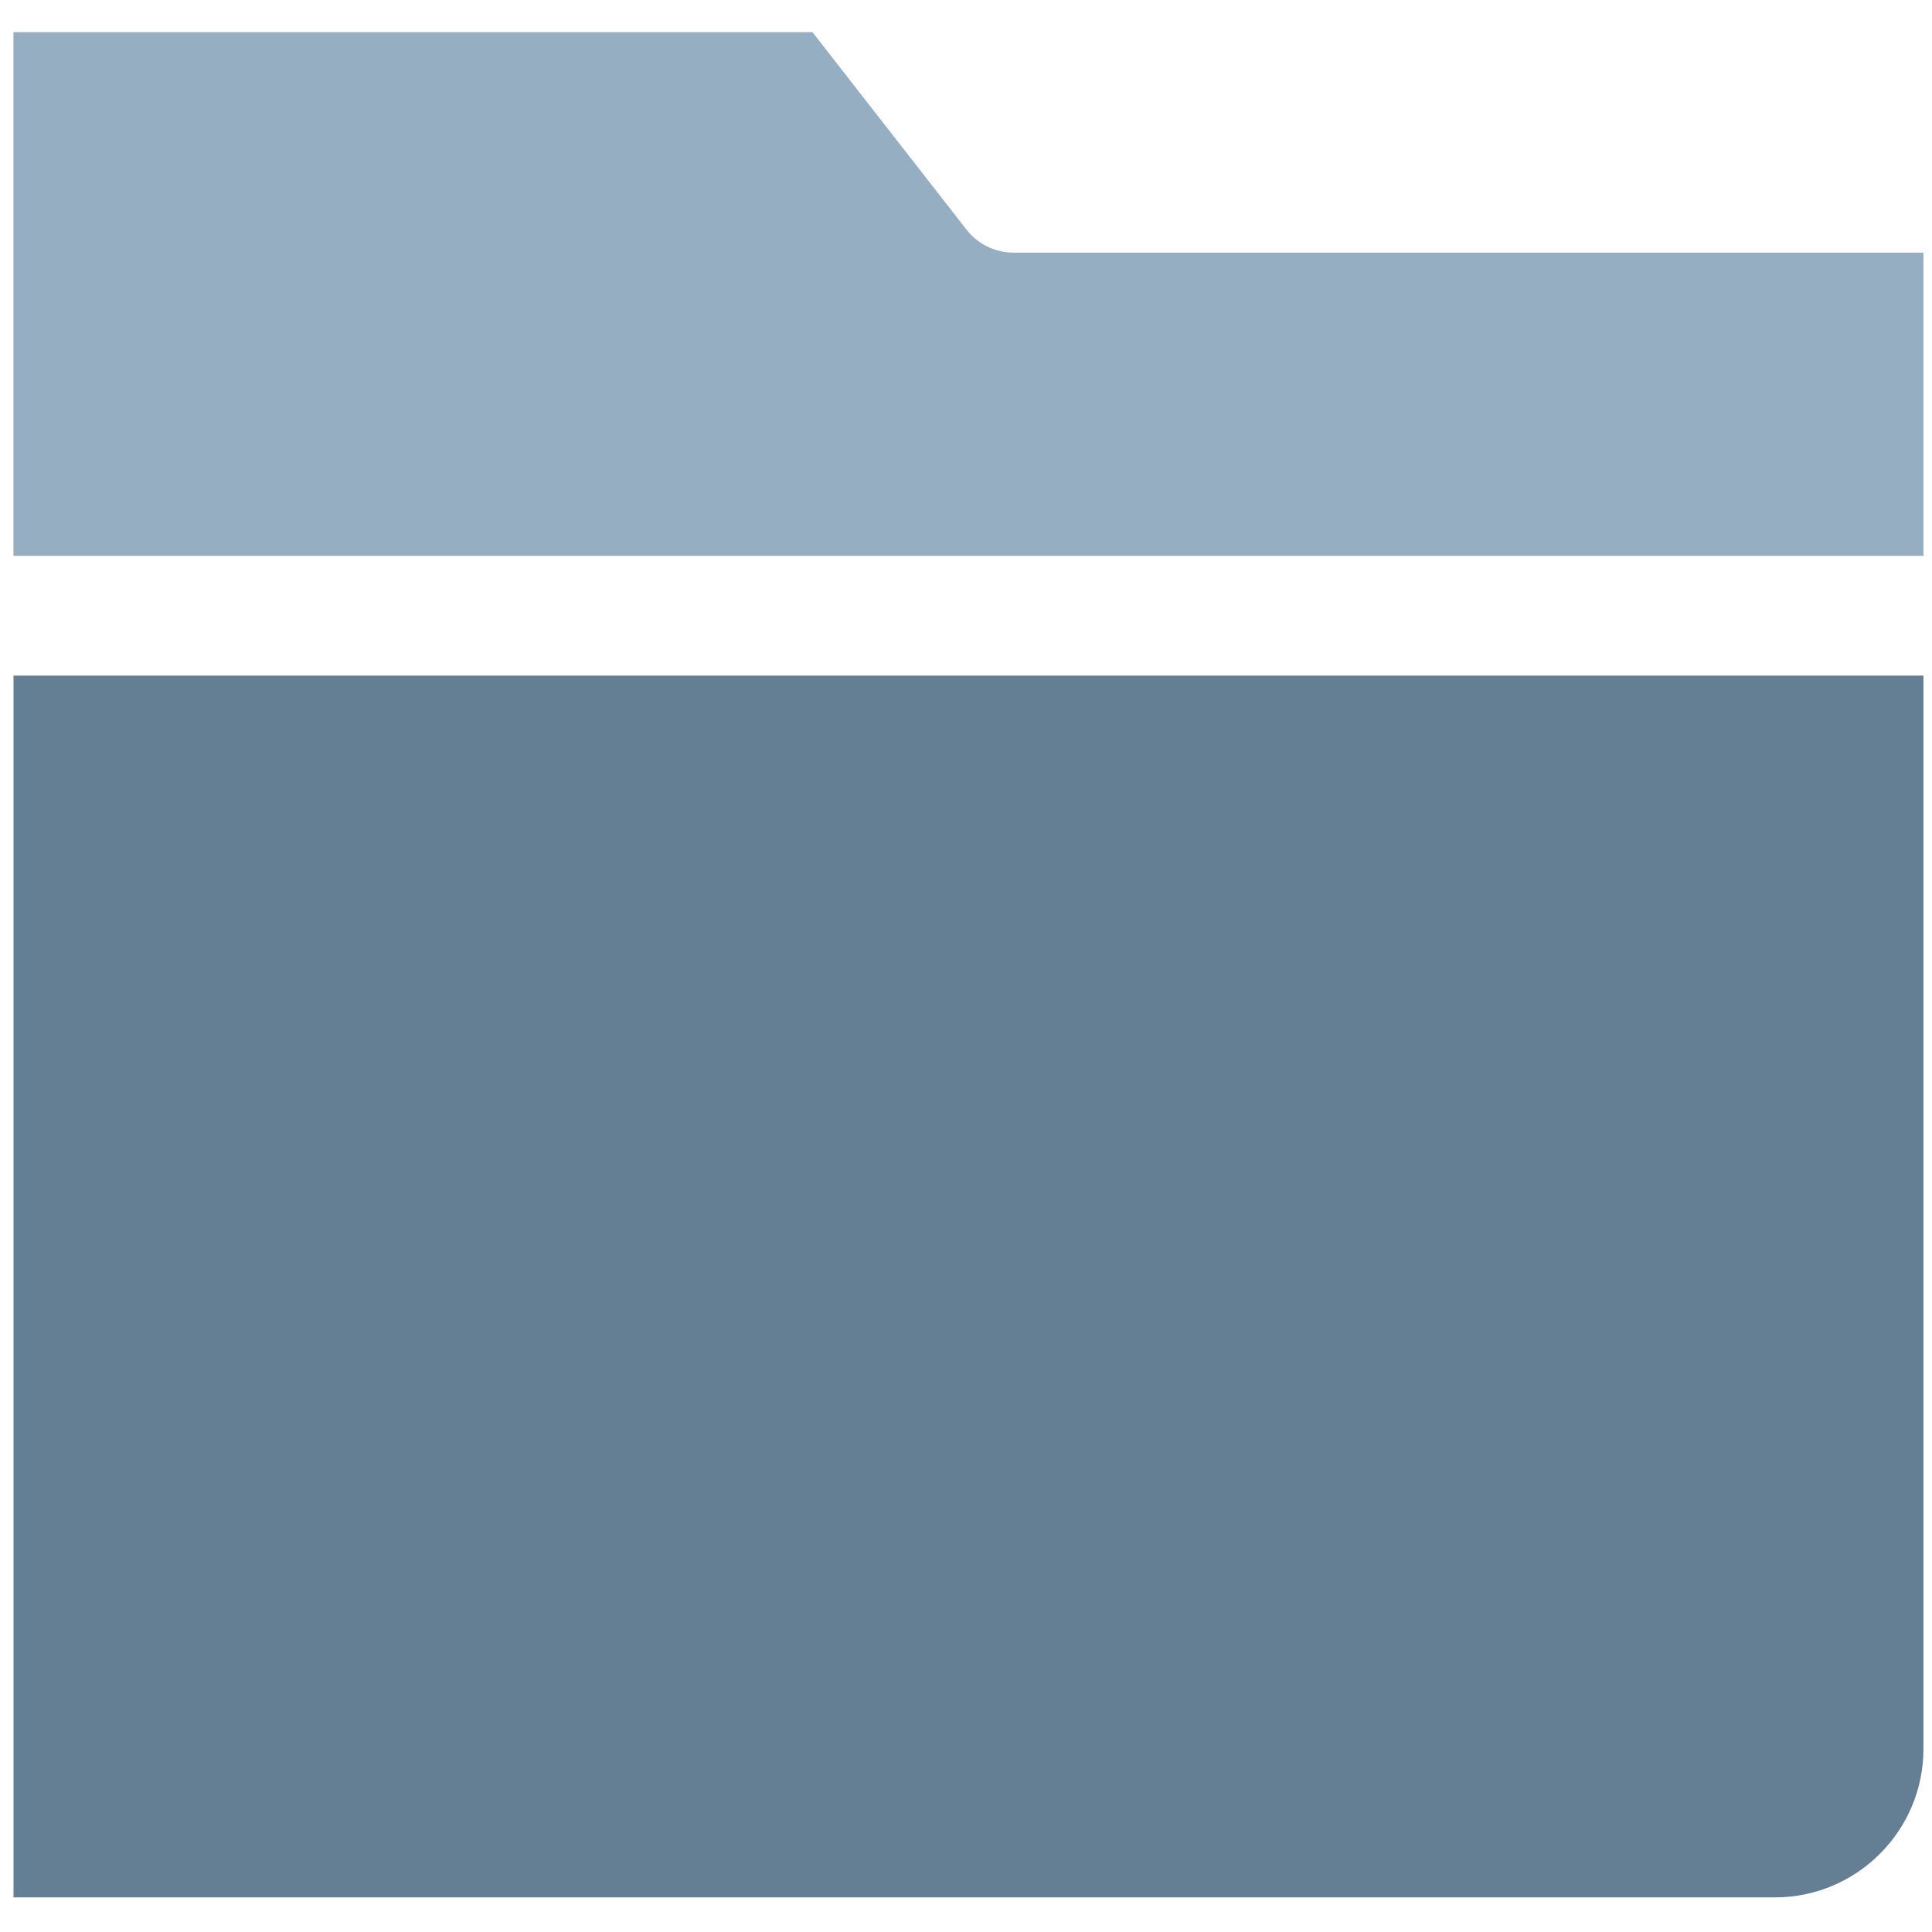
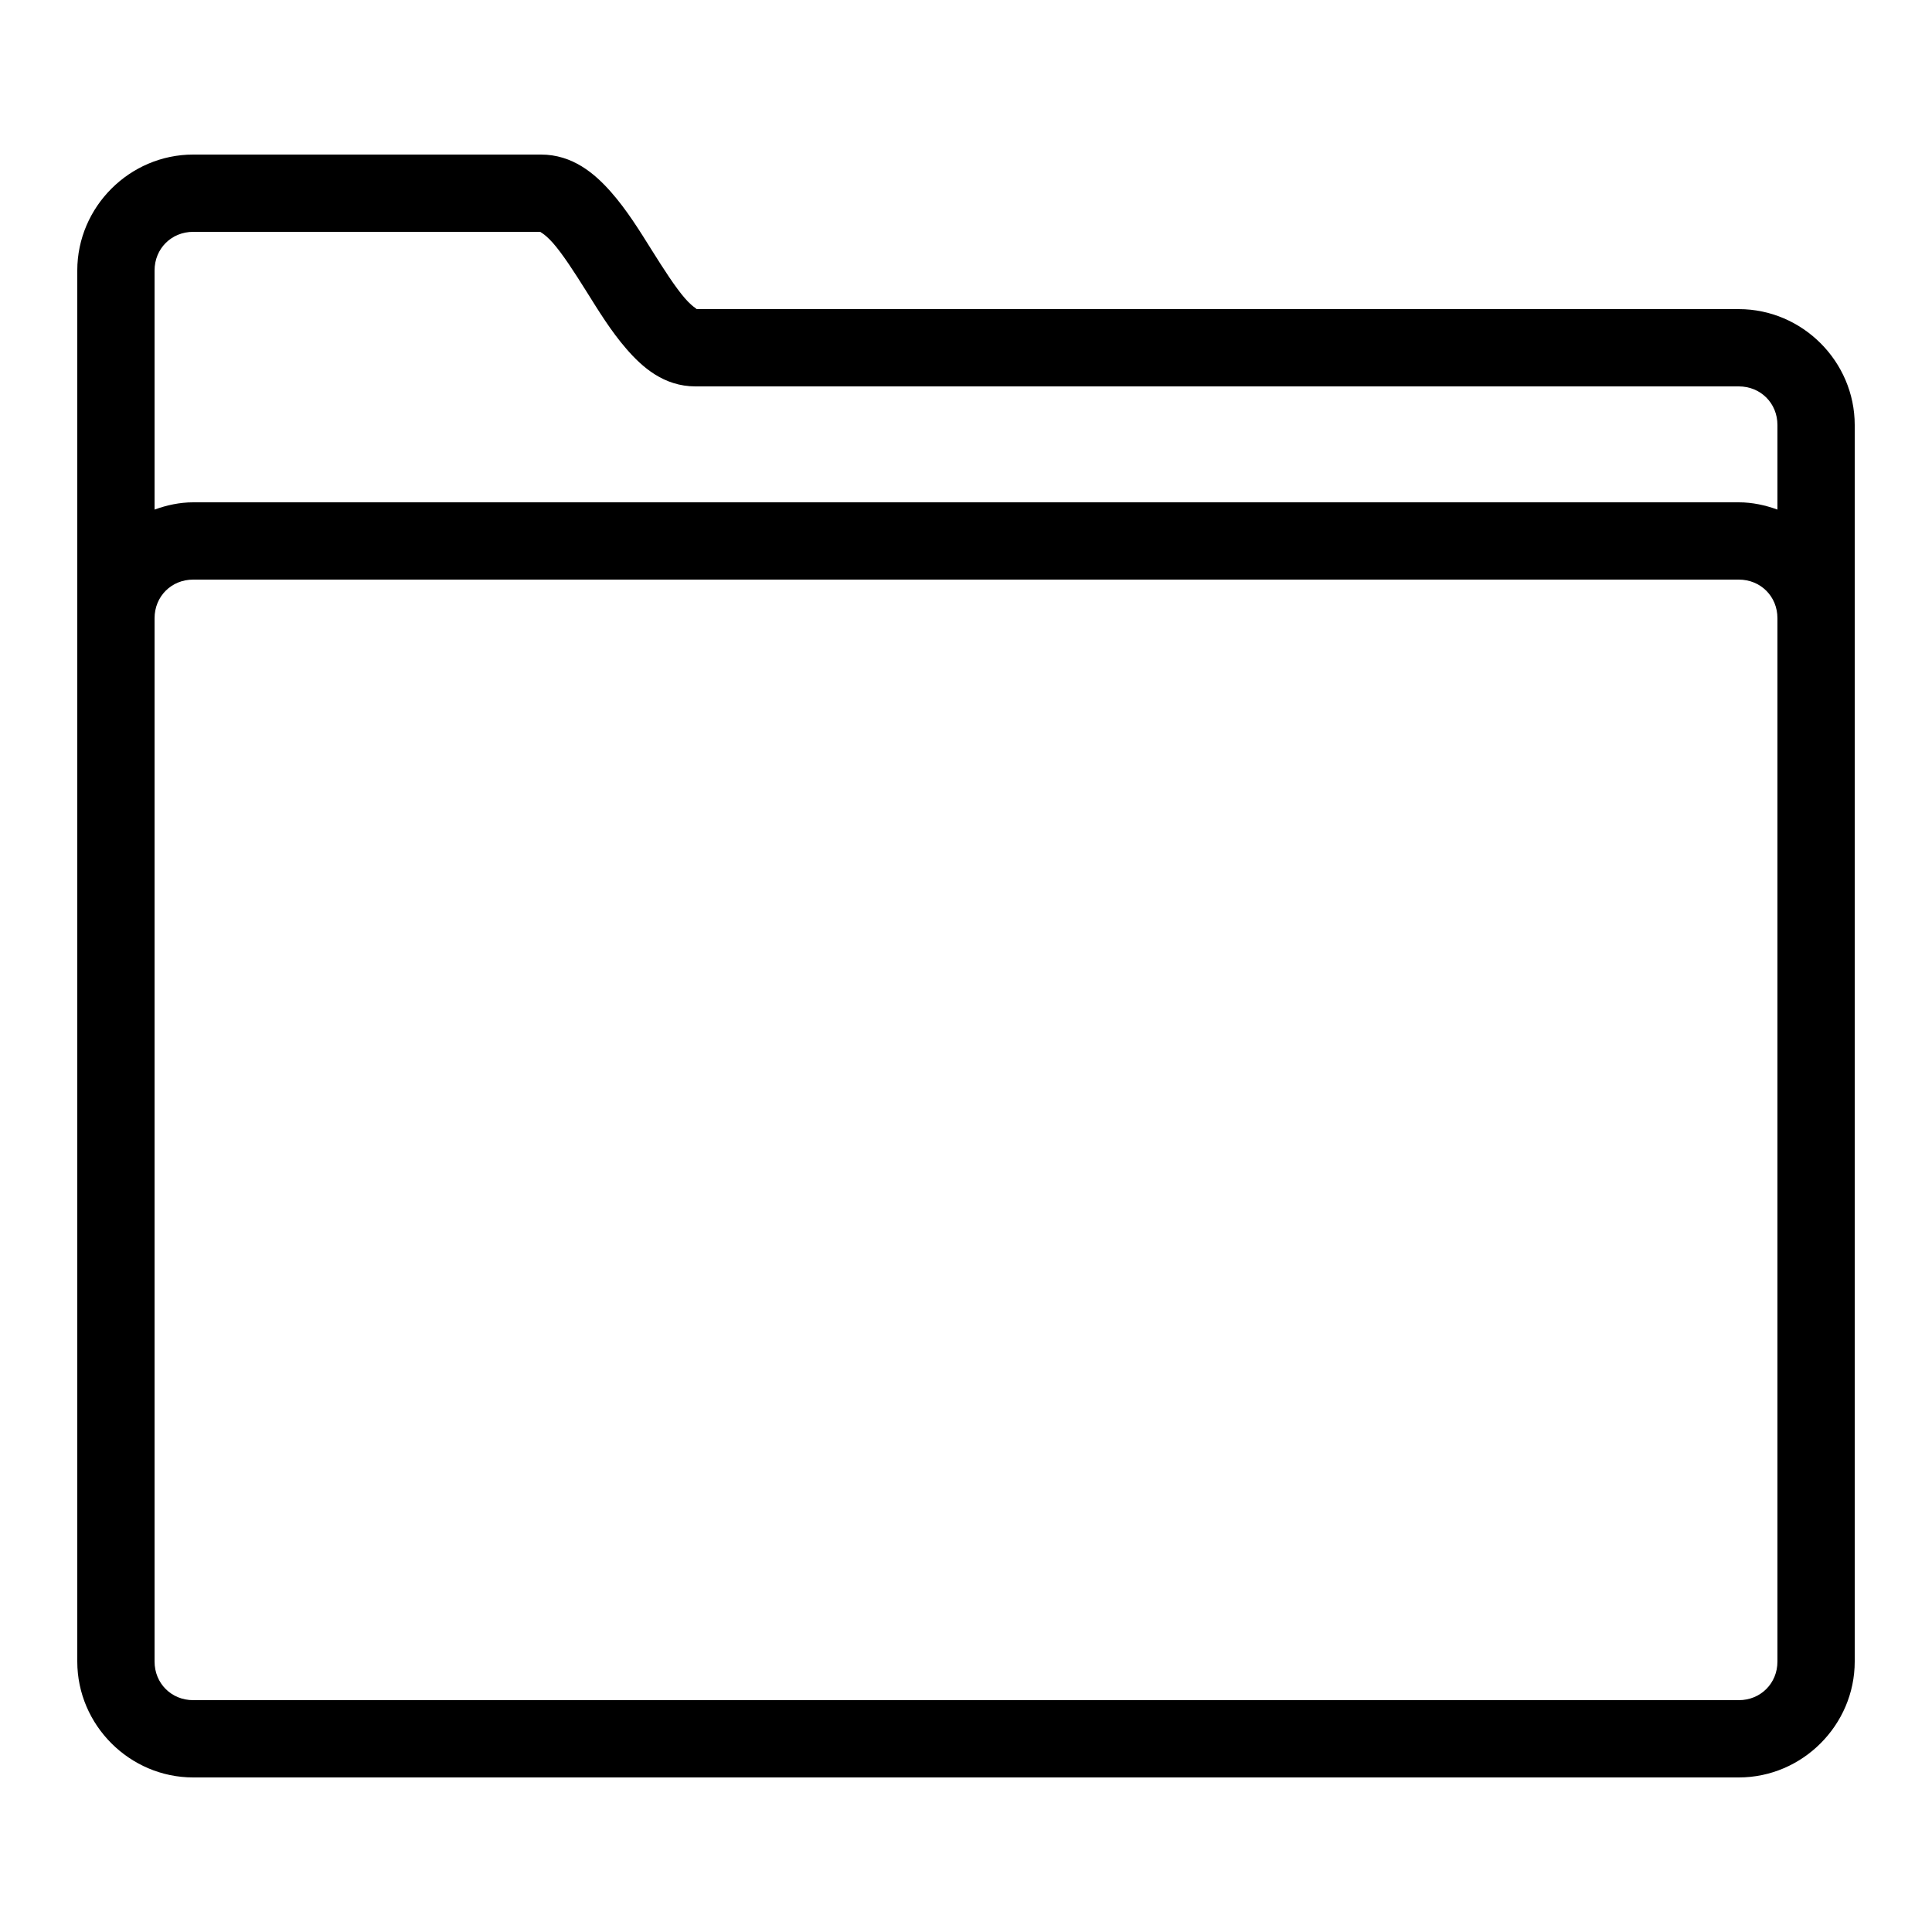
- <svg xmlns="http://www.w3.org/2000/svg" enable-background="new 0 0 91 91" height="91px" id="Layer_1" version="1.1" viewBox="0 0 91 91" width="91px" xml:space="preserve">
-   <g>
-     <g>
-       <path d="M0.636,89.369h82.969c3.857,0,6.992-3.139,6.992-6.994V31.82H0.636V89.369z" fill="#647F94" />
-       <path d="M47.745,11.9c-0.869,0-1.688-0.4-2.223-1.086l-7.254-9.299H0.632v24.666h89.965V11.9H47.745z" fill="#95AEC2" />
-     </g>
-   </g>
+ <svg xmlns="http://www.w3.org/2000/svg" fill="#000000" viewBox="0 0 50 50" width="150px" height="150px">
+   <path d="M 5 4 C 3.355 4 2 5.355 2 7 L 2 16 L 2 18 L 2 43 C 2 44.645 3.355 46 5 46 L 45 46 C 46.645 46 48 44.645 48 43 L 48 19 L 48 16 L 48 11 C 48 9.355 46.645 8 45 8 L 18 8 C 18.087 8 17.969 8 17.725 7.719 C 17.48 7.437 17.179 6.97 16.865 6.469 C 16.551 5.968 16.222 5.433 15.807 4.963 C 15.392 4.493 14.819 4 14 4 L 5 4 z M 5 6 L 14 6 C 13.939 6 14.061 6.007 14.309 6.287 C 14.556 6.567 14.857 7.032 15.17 7.531 C 15.483 8.03 15.806 8.563 16.213 9.031 C 16.619 9.5 17.179 10 18 10 L 45 10 C 45.565 10 46 10.435 46 11 L 46 13.188 C 45.685 13.074 45.352 13 45 13 L 5 13 C 4.648 13 4.315 13.074 4 13.188 L 4 7 C 4 6.435 4.435 6 5 6 z M 5 15 L 45 15 C 45.565 15 46 15.435 46 16 L 46 19 L 46 43 C 46 43.565 45.565 44 45 44 L 5 44 C 4.435 44 4 43.565 4 43 L 4 18 L 4 16 C 4 15.435 4.435 15 5 15 z" />
</svg>
